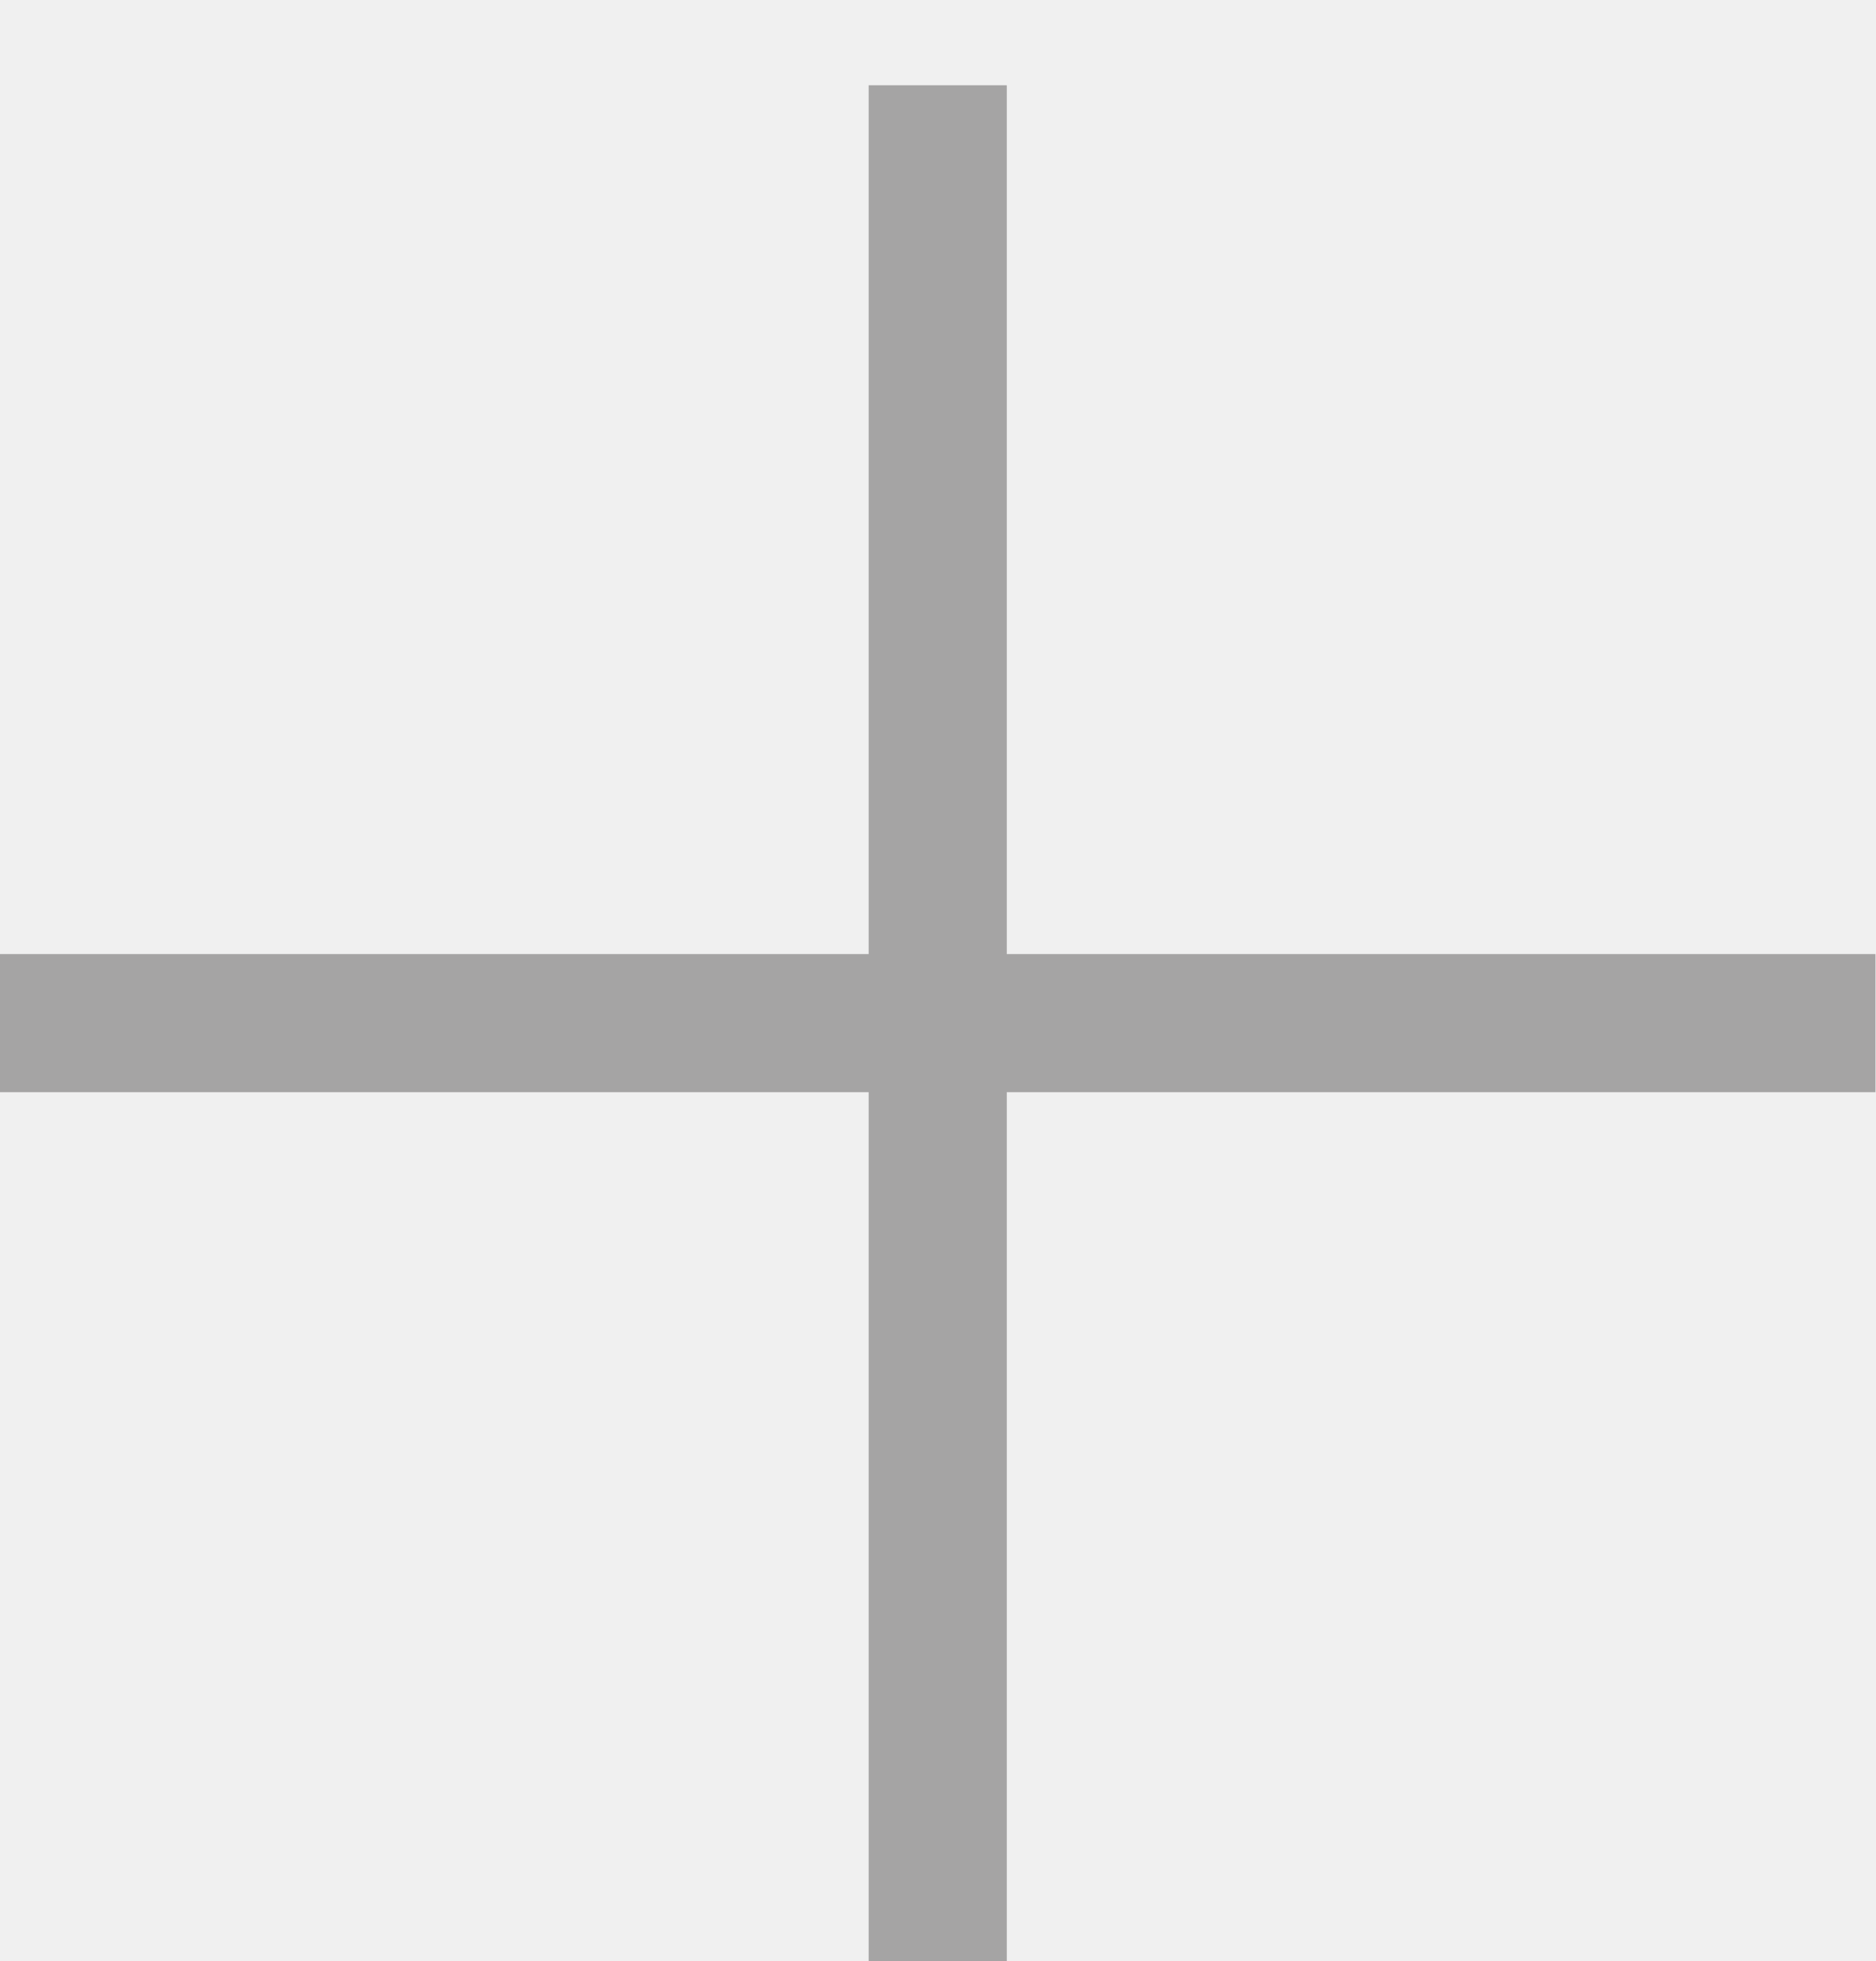
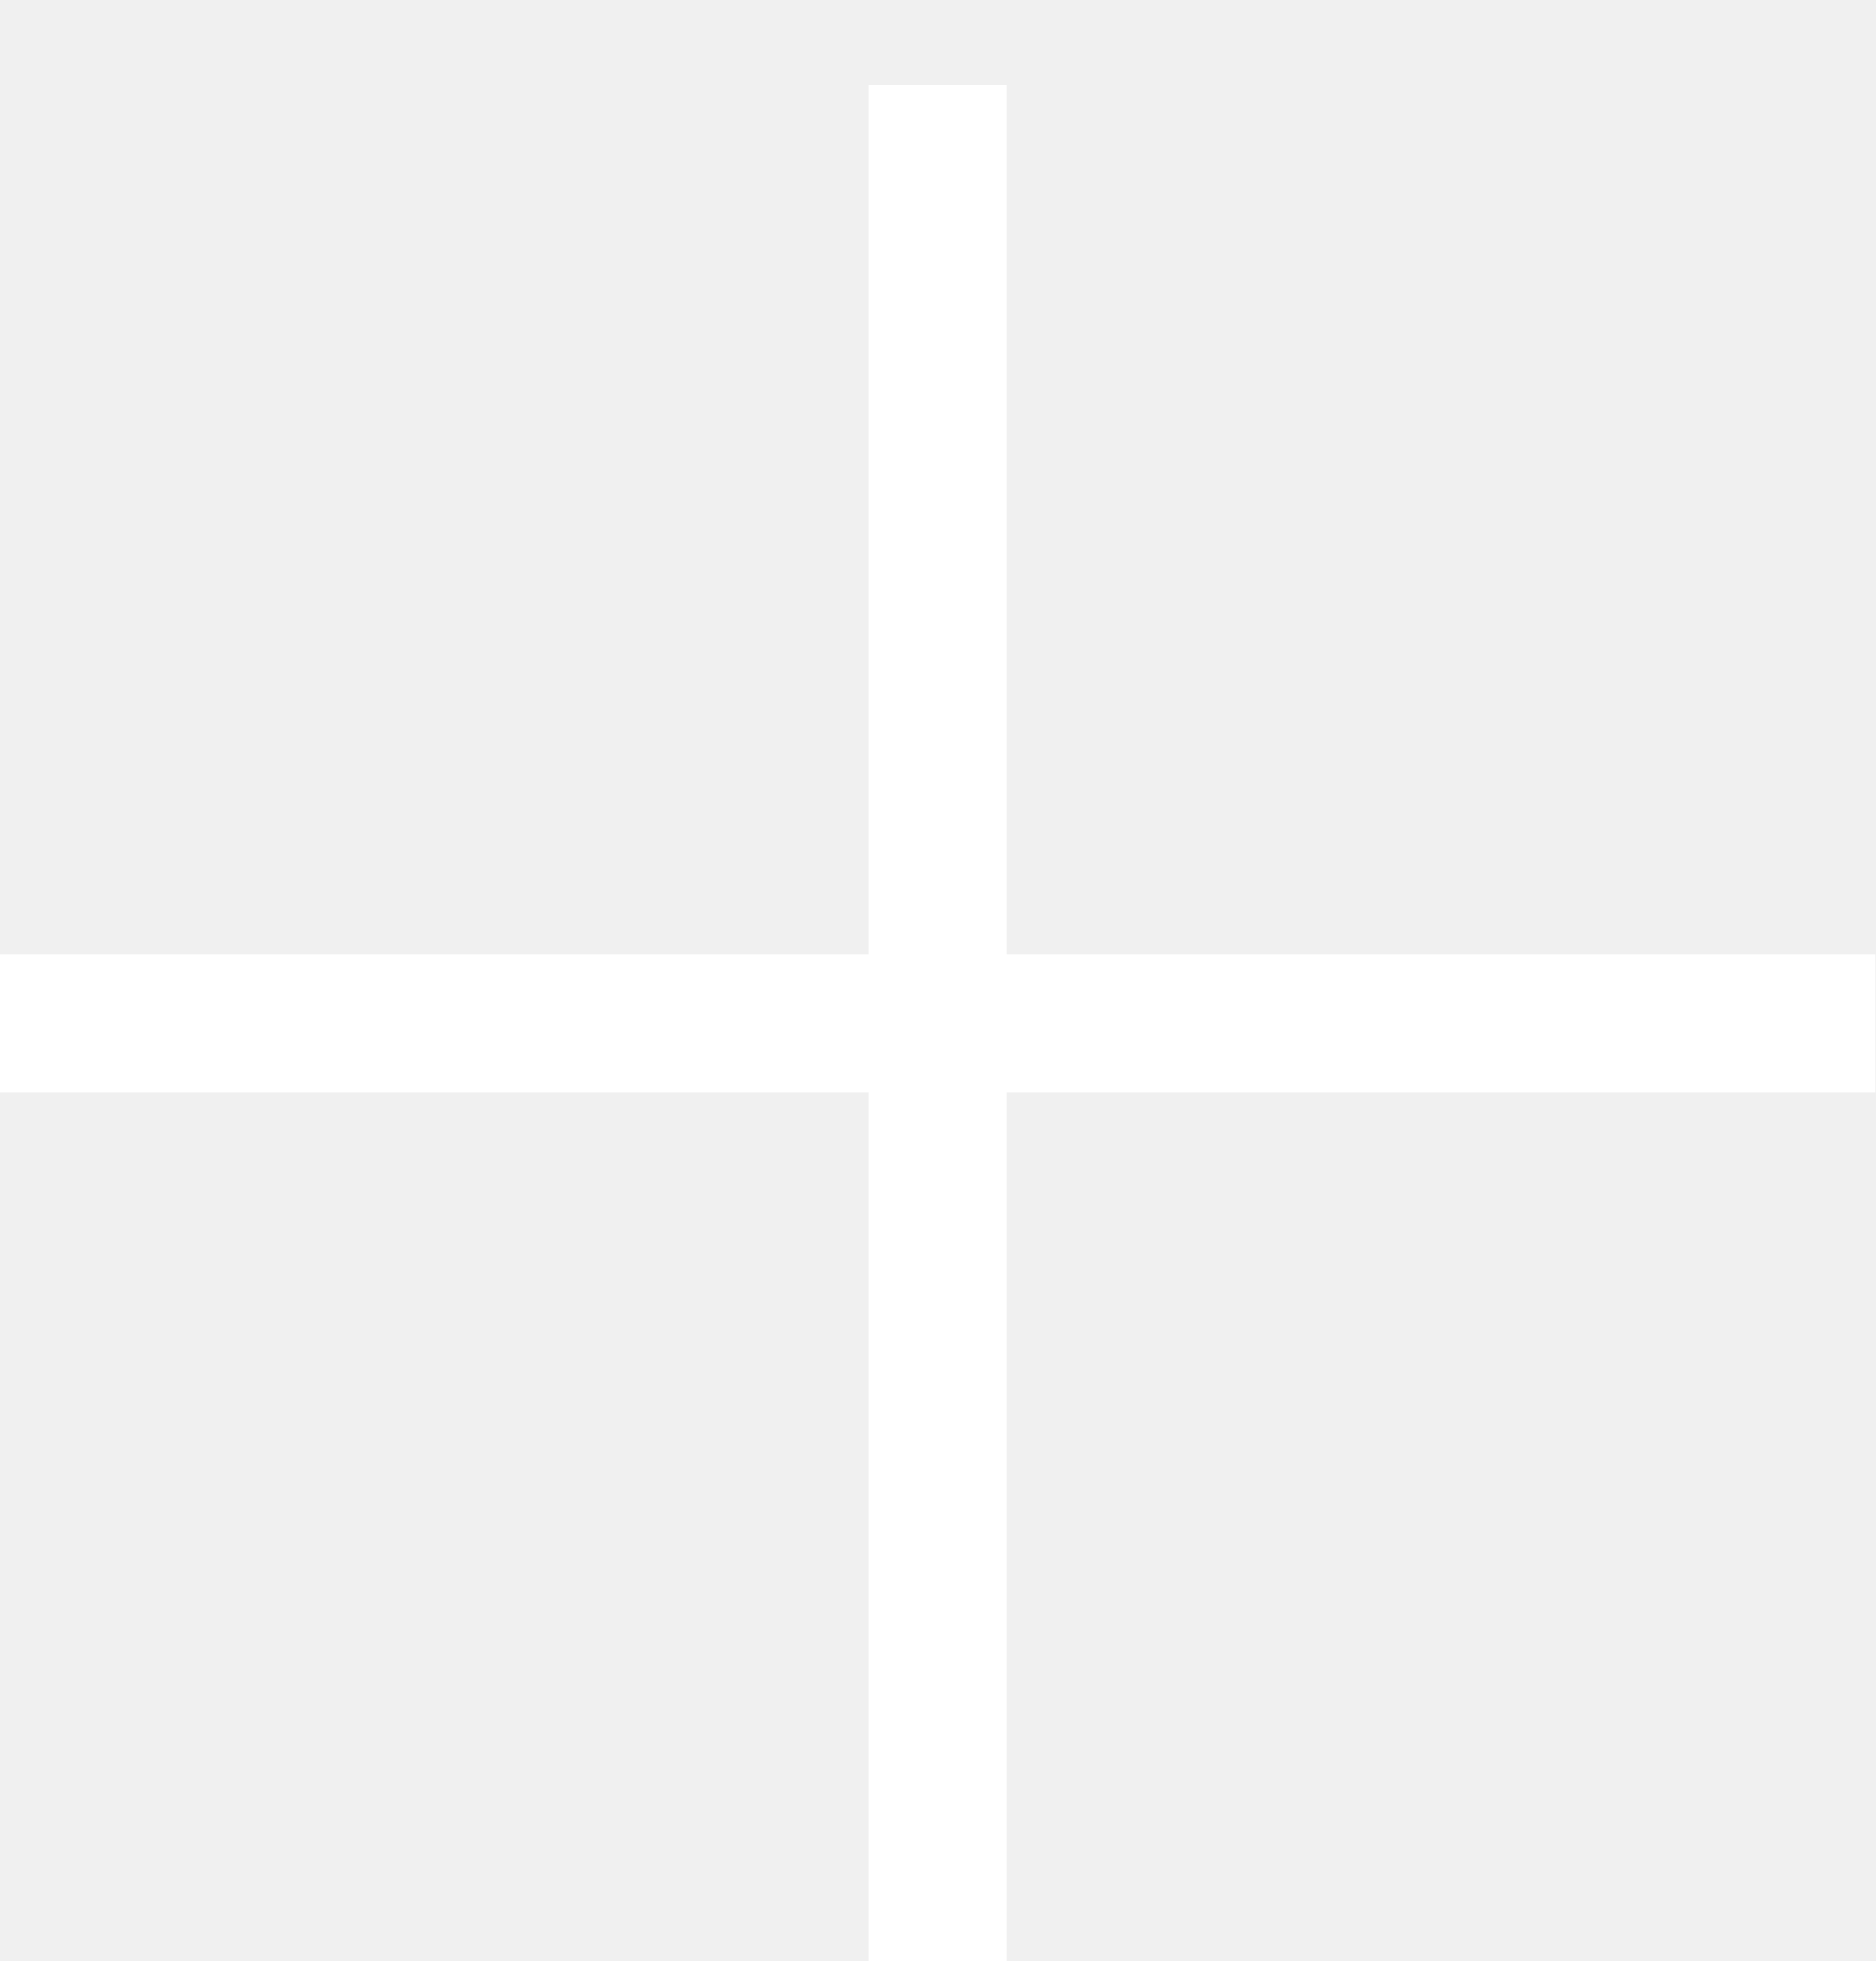
<svg xmlns="http://www.w3.org/2000/svg" viewBox="0 0 22 23" width="22" height="23">
  <defs>
    <clipPath clipPathUnits="userSpaceOnUse" id="cp1">
      <path d="M-323 -47L37 -47L37 593L-323 593Z" />
    </clipPath>
  </defs>
  <style>
		tspan { white-space:pre }
- 		.shp0 { fill: #a5a4a4 } 
+ 		.shp0 { fill: #FFFFFF } 
	</style>
  <g id="Patient List" clip-path="url(#cp1)">
    <g id="np_add_961411_666363">
      <path id="Path" class="shp0" d="M22 12.81L11.81 12.81L11.81 23L10.19 23L10.19 12.81L0 12.81L0 11.19L10.19 11.19L10.19 1L11.81 1L11.81 11.19L22 11.19L22 12.81Z" />
    </g>
  </g>
</svg>
